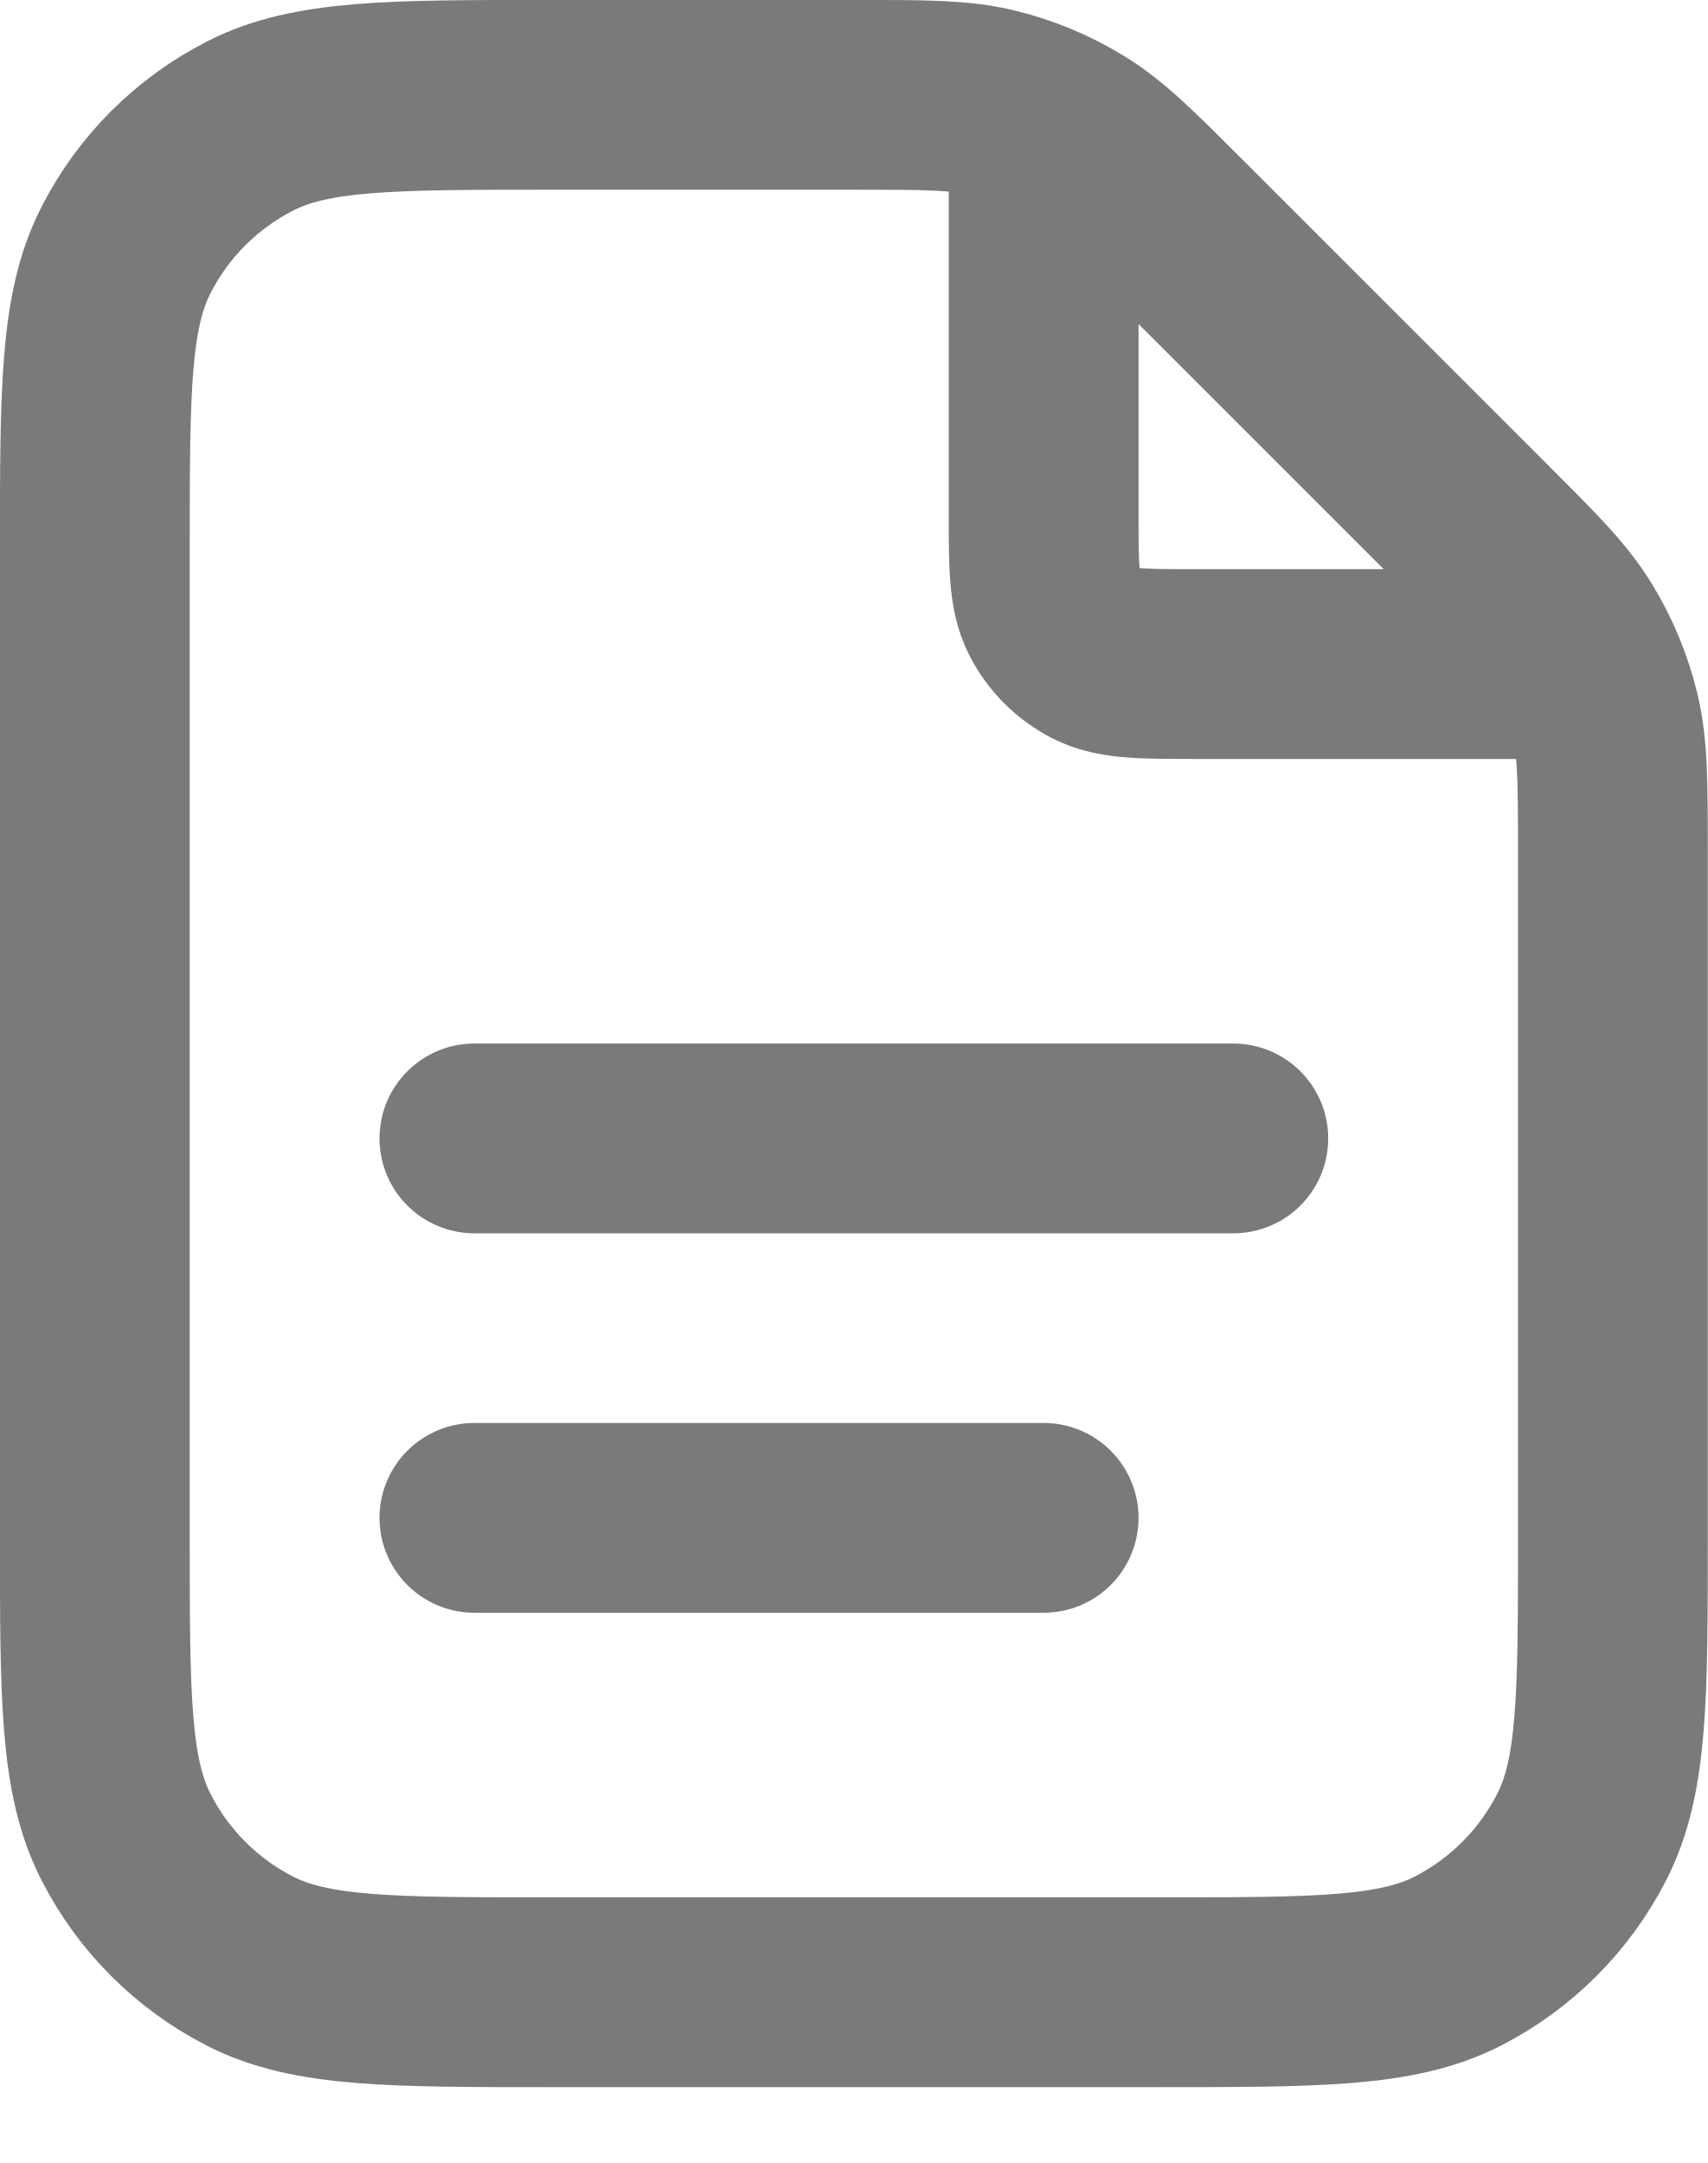
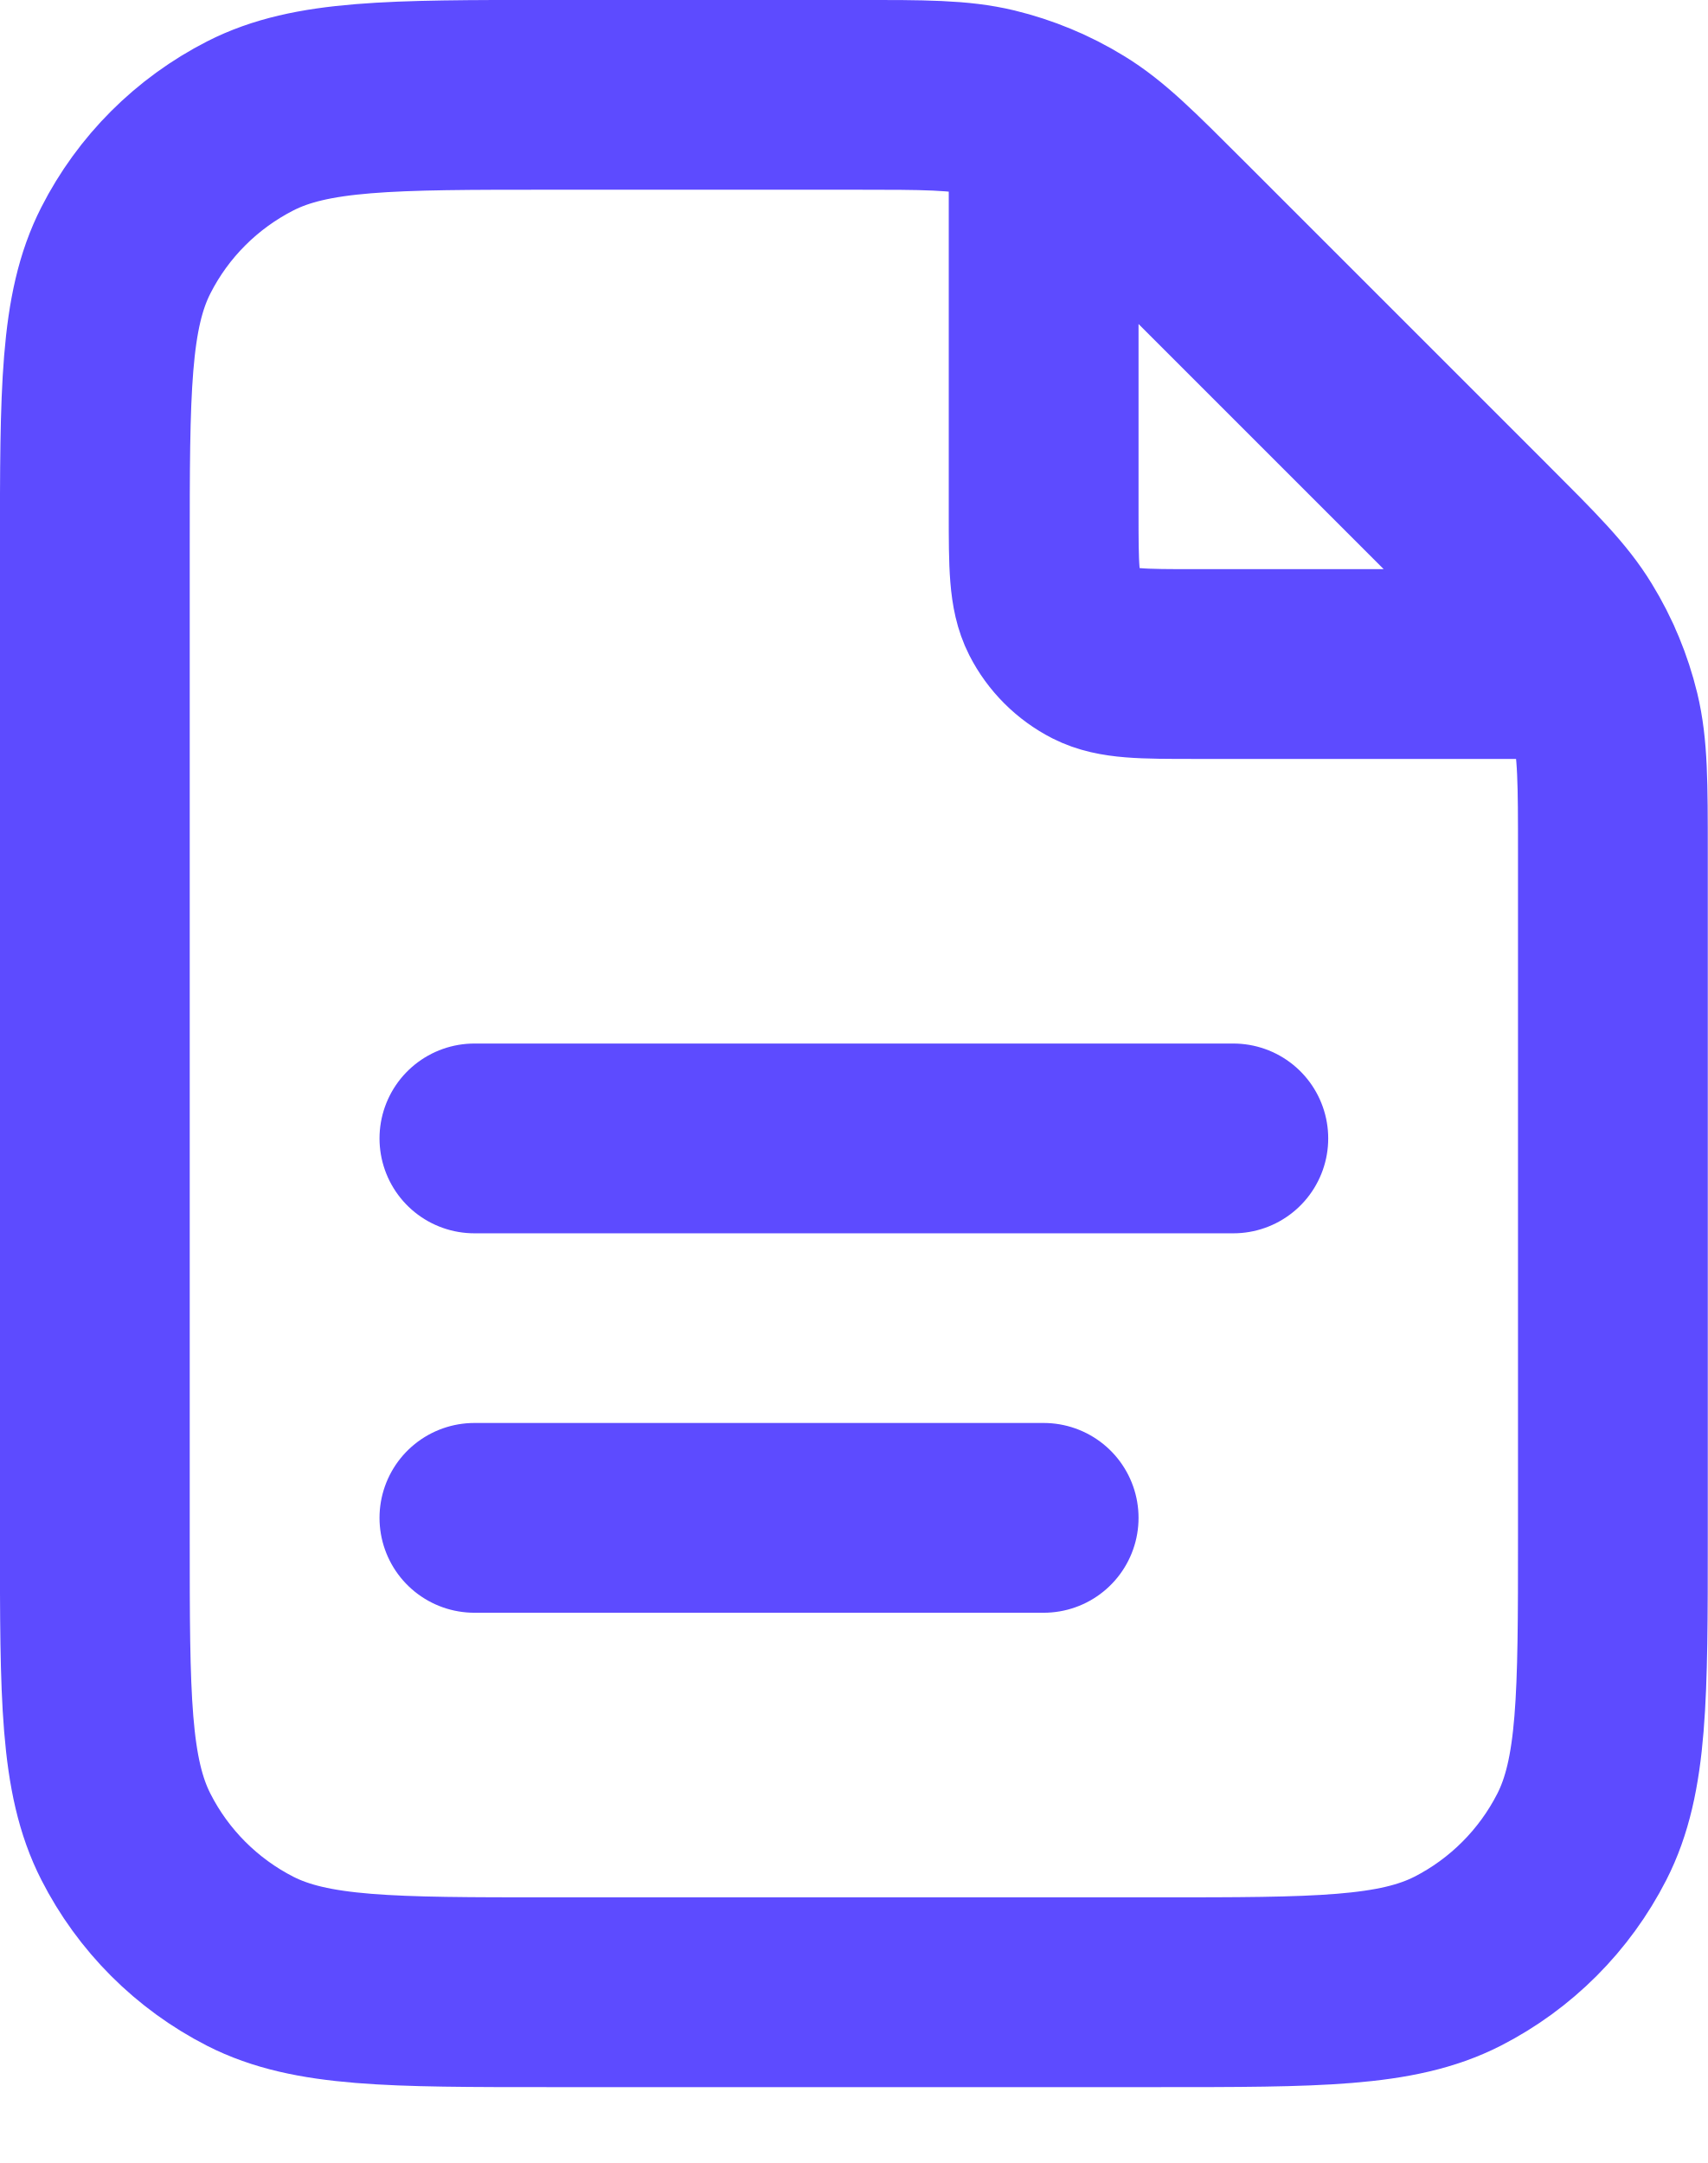
<svg xmlns="http://www.w3.org/2000/svg" width="15" height="19" viewBox="0 0 15 19" fill="none">
-   <path d="M9.167 1.058V4.5C9.167 4.967 9.167 5.2 9.257 5.378C9.337 5.535 9.465 5.663 9.622 5.743C9.8 5.833 10.033 5.833 10.5 5.833H13.942M9.167 13.333H4.167M10.833 10H4.167M14.167 7.49V13.5C14.167 14.9 14.167 15.6 13.894 16.135C13.654 16.605 13.272 16.988 12.802 17.228C12.267 17.5 11.567 17.5 10.167 17.5H4.833C3.433 17.5 2.733 17.5 2.198 17.228C1.728 16.988 1.345 16.605 1.106 16.135C0.833 15.6 0.833 14.9 0.833 13.5V4.833C0.833 3.433 0.833 2.733 1.106 2.198C1.345 1.728 1.728 1.346 2.198 1.106C2.733 0.833 3.433 0.833 4.833 0.833H7.51C8.121 0.833 8.427 0.833 8.715 0.902C8.97 0.964 9.214 1.065 9.437 1.202C9.69 1.356 9.906 1.573 10.338 2.005L12.995 4.662C13.427 5.094 13.644 5.31 13.798 5.563C13.935 5.786 14.036 6.03 14.098 6.285C14.167 6.573 14.167 6.879 14.167 7.49Z" stroke="#7A7A7A" stroke-width="1.667" stroke-linecap="round" stroke-linejoin="round" />
+   <path d="M9.167 1.058V4.5C9.167 4.967 9.167 5.2 9.257 5.378C9.337 5.535 9.465 5.663 9.622 5.743C9.8 5.833 10.033 5.833 10.5 5.833H13.942M9.167 13.333H4.167M10.833 10H4.167M14.167 7.49V13.5C14.167 14.9 14.167 15.6 13.894 16.135C13.654 16.605 13.272 16.988 12.802 17.228C12.267 17.5 11.567 17.5 10.167 17.5H4.833C3.433 17.5 2.733 17.5 2.198 17.228C1.728 16.988 1.345 16.605 1.106 16.135C0.833 15.6 0.833 14.9 0.833 13.5V4.833C0.833 3.433 0.833 2.733 1.106 2.198C1.345 1.728 1.728 1.346 2.198 1.106C2.733 0.833 3.433 0.833 4.833 0.833H7.51C8.121 0.833 8.427 0.833 8.715 0.902C8.97 0.964 9.214 1.065 9.437 1.202C9.69 1.356 9.906 1.573 10.338 2.005L12.995 4.662C13.427 5.094 13.644 5.31 13.798 5.563C13.935 5.786 14.036 6.03 14.098 6.285C14.167 6.573 14.167 6.879 14.167 7.49Z" stroke="#5D4BFF" stroke-width="1.667" stroke-linecap="round" stroke-linejoin="round" />
</svg>
